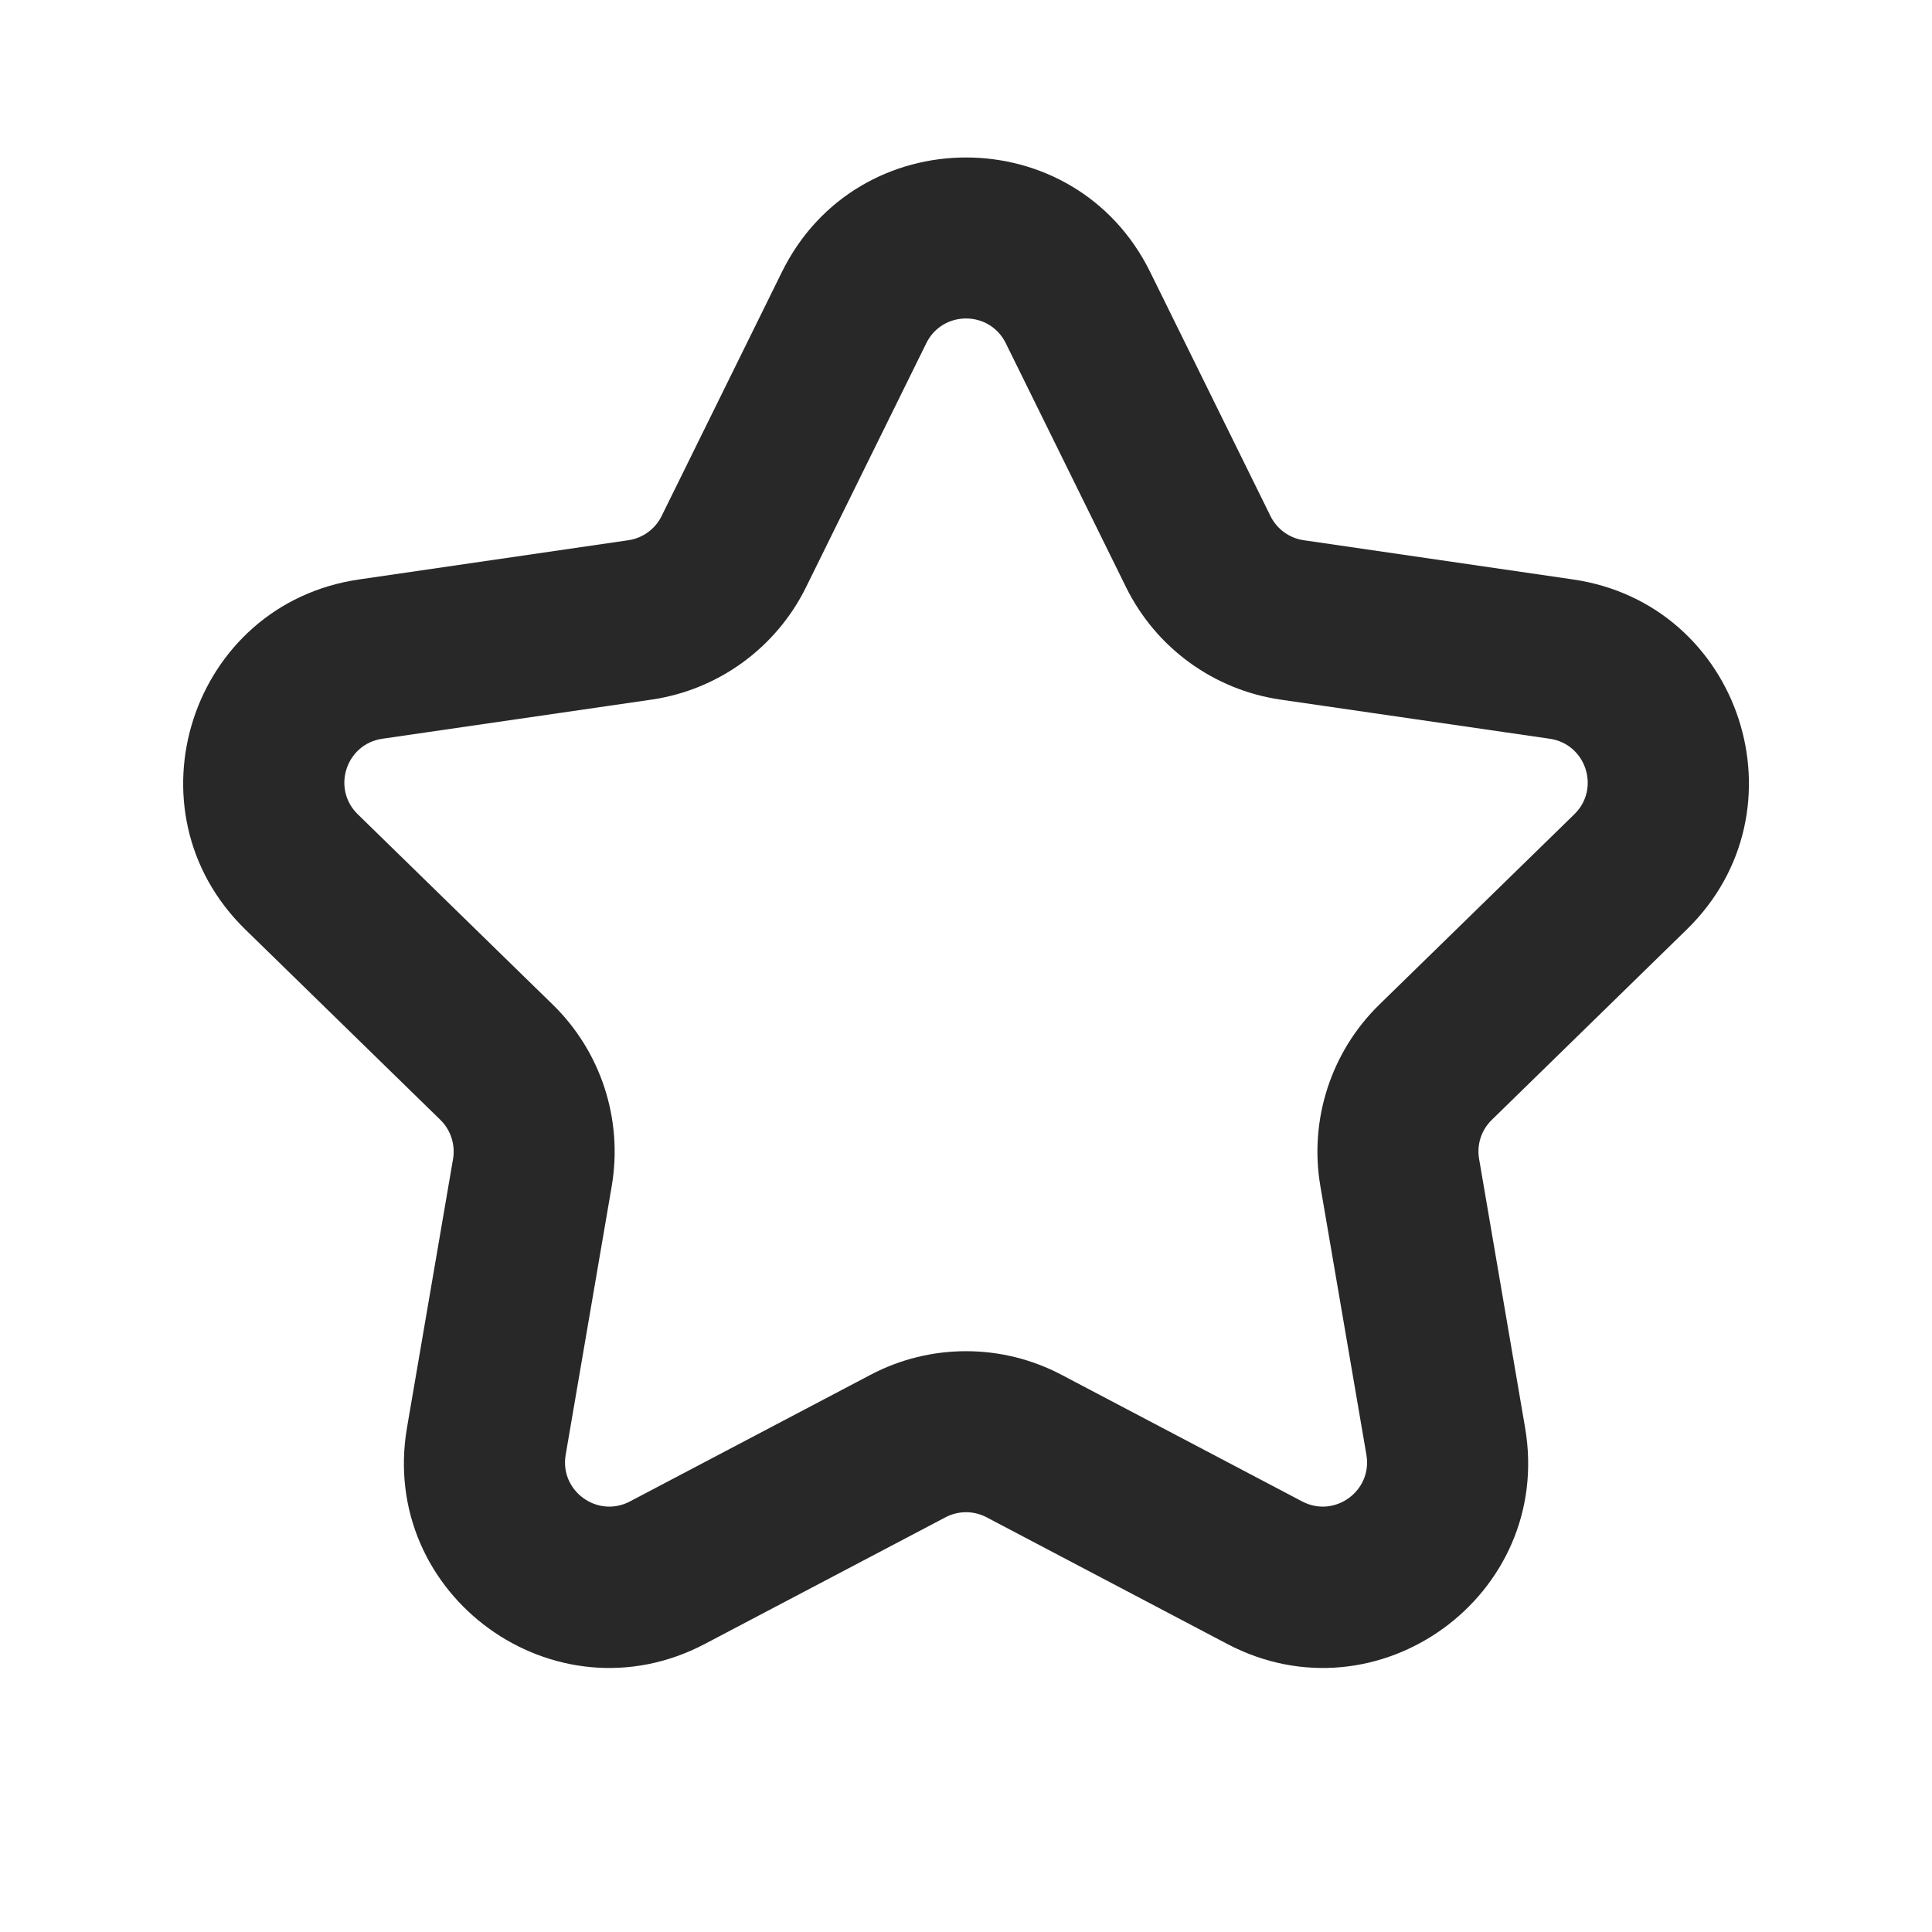
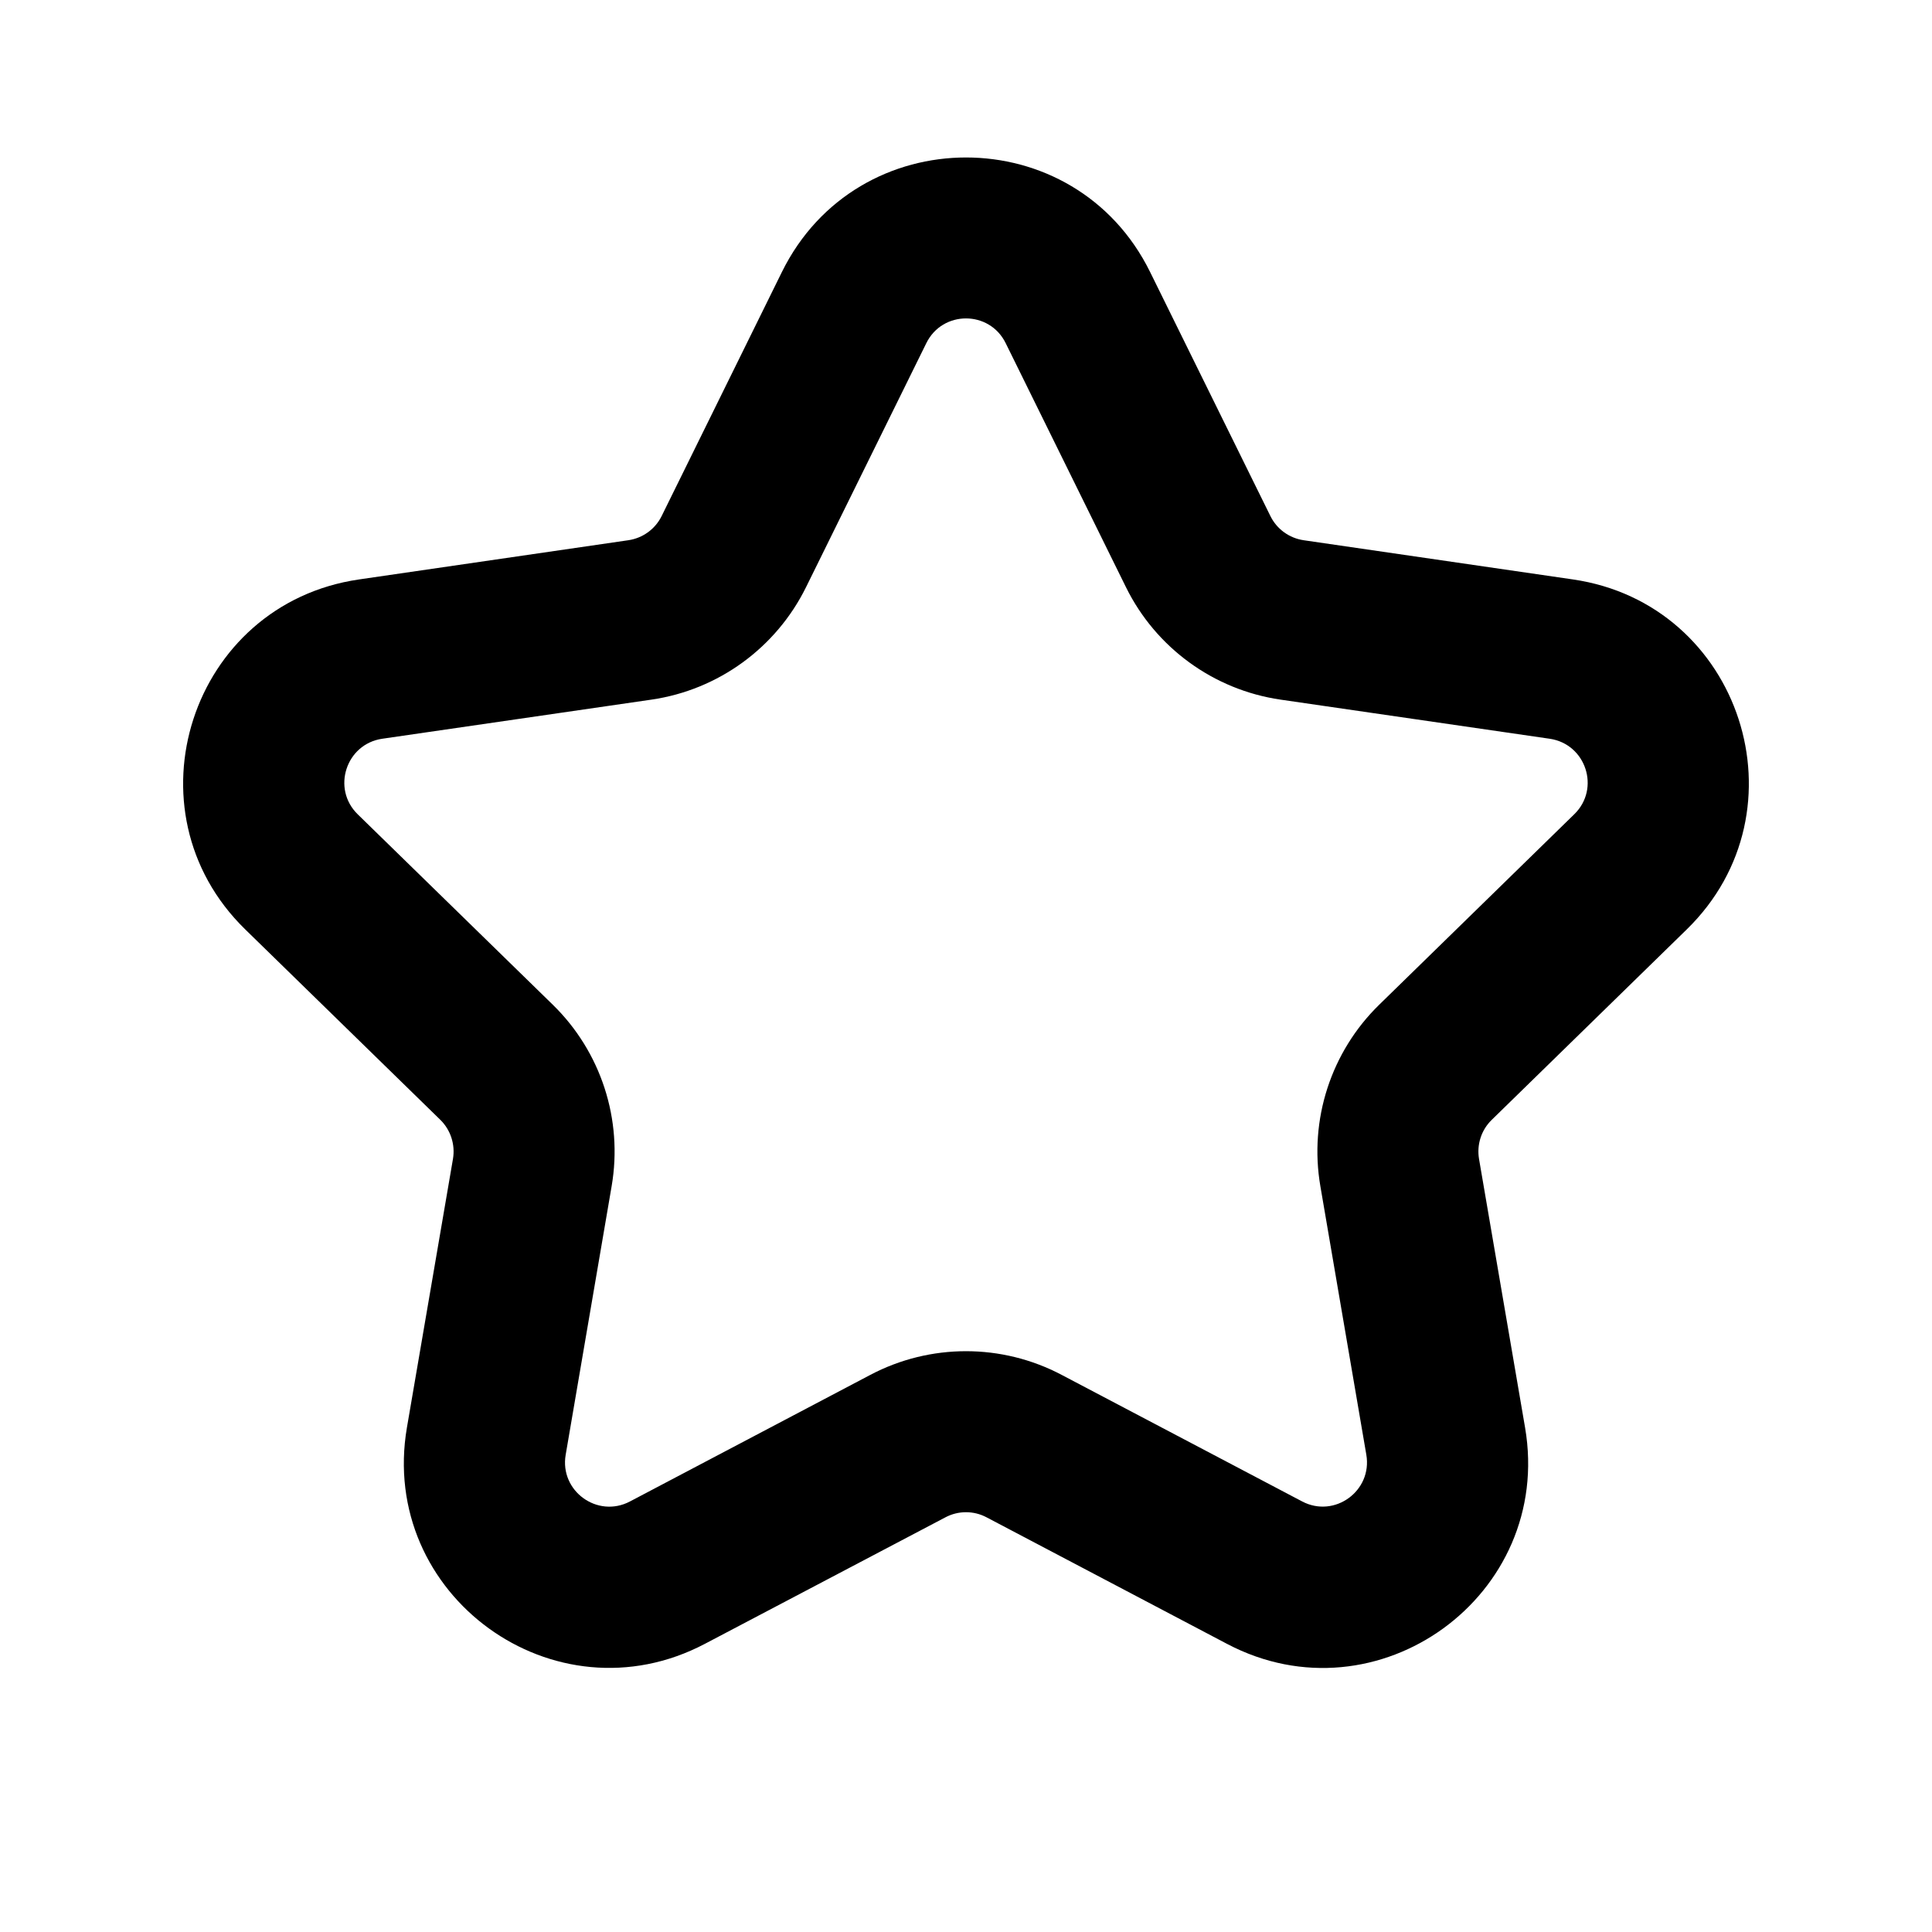
- <svg xmlns="http://www.w3.org/2000/svg" width="24" height="24" viewBox="0 0 24 24" fill="none">
-   <path fill-rule="evenodd" clip-rule="evenodd" d="M9.713 3.379C10.648 1.482 13.353 1.482 14.288 3.379L15.782 6.41C15.862 6.573 16.017 6.685 16.196 6.711L19.54 7.198C21.631 7.502 22.466 10.071 20.954 11.546L18.532 13.911C18.402 14.037 18.343 14.219 18.374 14.397L18.945 17.734C19.302 19.818 17.114 21.406 15.244 20.421L12.257 18.849C12.096 18.764 11.905 18.764 11.744 18.849L8.757 20.421C6.887 21.406 4.699 19.818 5.056 17.734L5.628 14.397C5.658 14.219 5.599 14.037 5.47 13.911L3.047 11.546C1.535 10.071 2.371 7.502 4.461 7.198L7.805 6.711C7.984 6.685 8.139 6.573 8.219 6.41L9.713 3.379ZM12.494 4.263C12.292 3.854 11.709 3.854 11.507 4.263L10.013 7.294C9.642 8.047 8.924 8.57 8.093 8.691L4.749 9.177C4.298 9.243 4.118 9.797 4.444 10.115L6.867 12.48C7.467 13.065 7.74 13.909 7.599 14.735L7.027 18.072C6.95 18.521 7.422 18.864 7.826 18.651L10.813 17.079C11.556 16.687 12.445 16.687 13.188 17.079L16.175 18.651C16.579 18.864 17.051 18.521 16.974 18.072L16.402 14.735C16.261 13.909 16.535 13.065 17.134 12.48L19.557 10.115C19.883 9.797 19.703 9.243 19.252 9.177L15.908 8.691C15.077 8.57 14.359 8.047 13.988 7.294L12.494 4.263Z" fill="black" fill-opacity="0.84" />
+ <svg xmlns="http://www.w3.org/2000/svg" viewBox="0 0 24 24" fill="none">
+   <path fill-rule="evenodd" clip-rule="evenodd" d="M9.713 3.379c.935-1.897 3.64-1.897 4.574 0l1.494 3.031c.08.163.235.275.414.301l3.345.487c2.09.304 2.925 2.873 1.413 4.348l-2.422 2.365c-.13.126-.188.308-.158.486l.572 3.337c.356 2.084-1.831 3.672-3.702 2.687l-2.987-1.572c-.16-.085-.352-.085-.512 0L8.757 20.42c-1.87.985-4.058-.603-3.702-2.687l.572-3.337c.03-.178-.029-.36-.158-.486l-2.423-2.365C1.535 10.071 2.37 7.502 4.46 7.198l3.345-.487c.179-.026.334-.138.414-.3l1.494-3.032zm2.78.884c-.201-.41-.785-.41-.986 0l-1.494 3.031c-.372.753-1.09 1.276-1.92 1.397l-3.345.486c-.45.066-.63.62-.305.938l2.423 2.365c.6.585.874 1.429.732 2.255l-.571 3.337c-.077.45.395.792.798.58l2.987-1.573c.744-.392 1.632-.392 2.376 0l2.987 1.572c.403.213.875-.13.798-.58l-.571-3.336c-.142-.826.132-1.67.732-2.255l2.422-2.365c.327-.318.146-.872-.305-.938l-3.344-.486c-.83-.121-1.549-.644-1.92-1.397l-1.494-3.031z" fill="#000" />
</svg>
